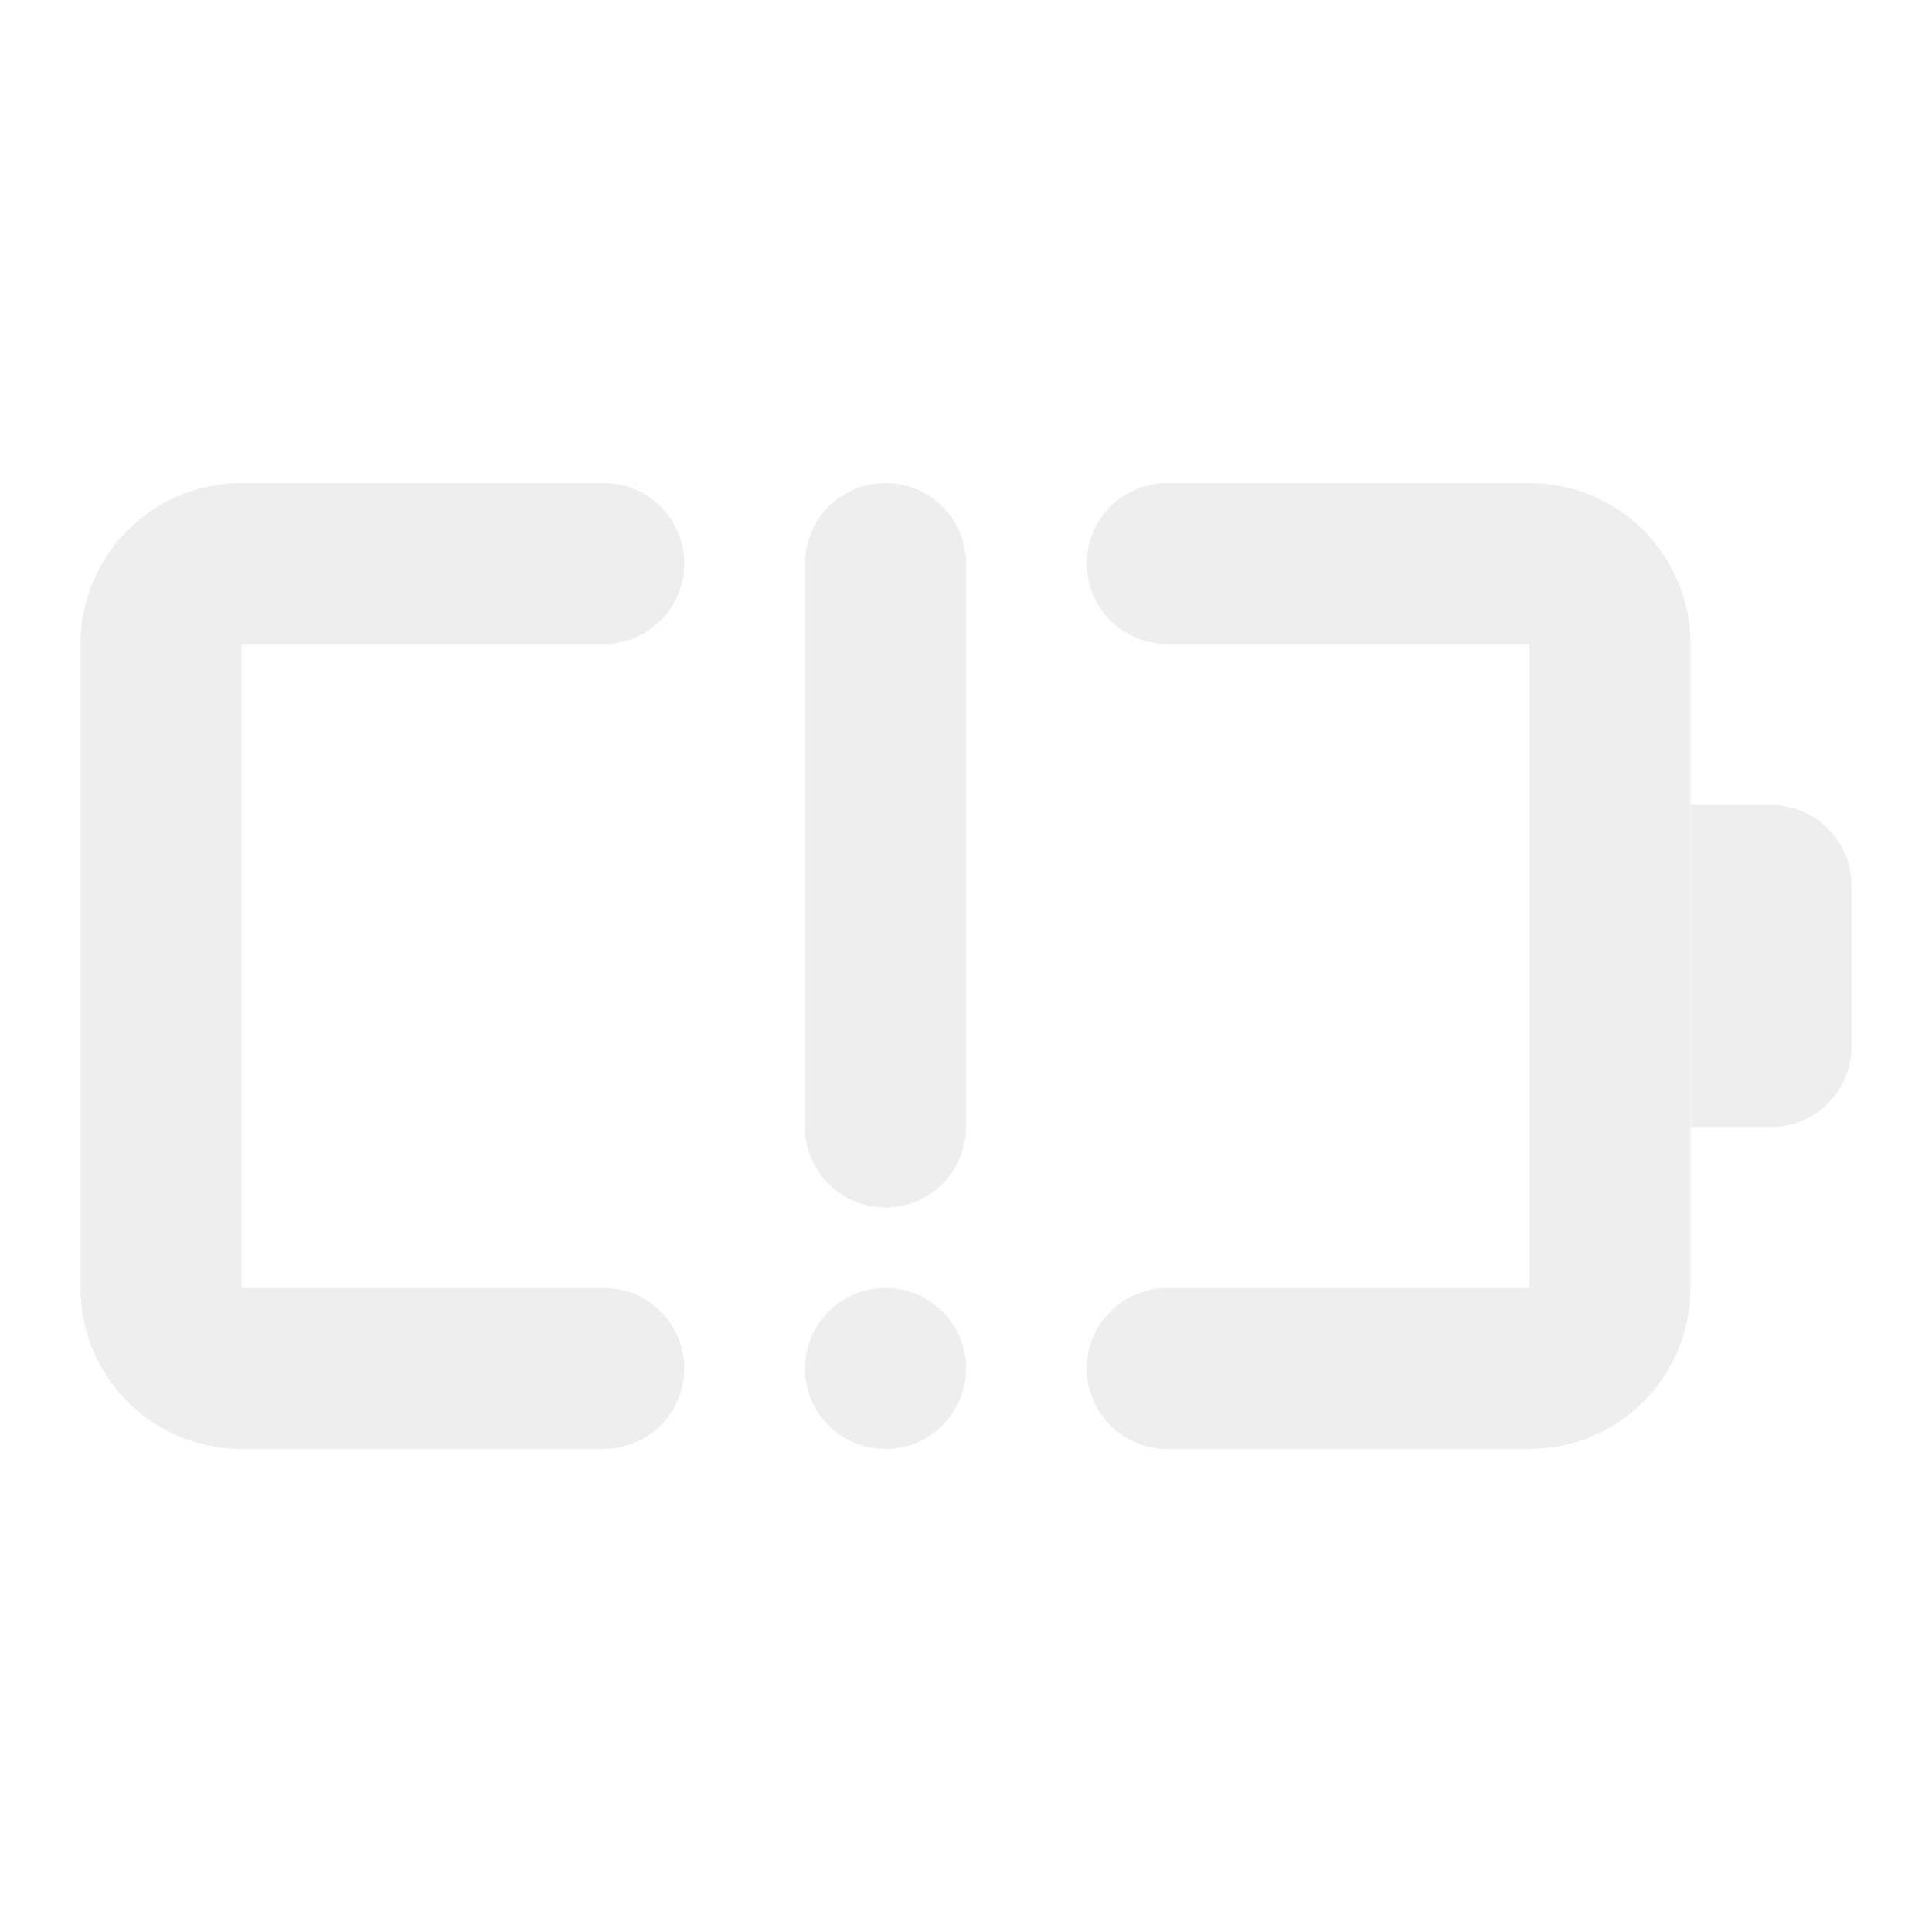
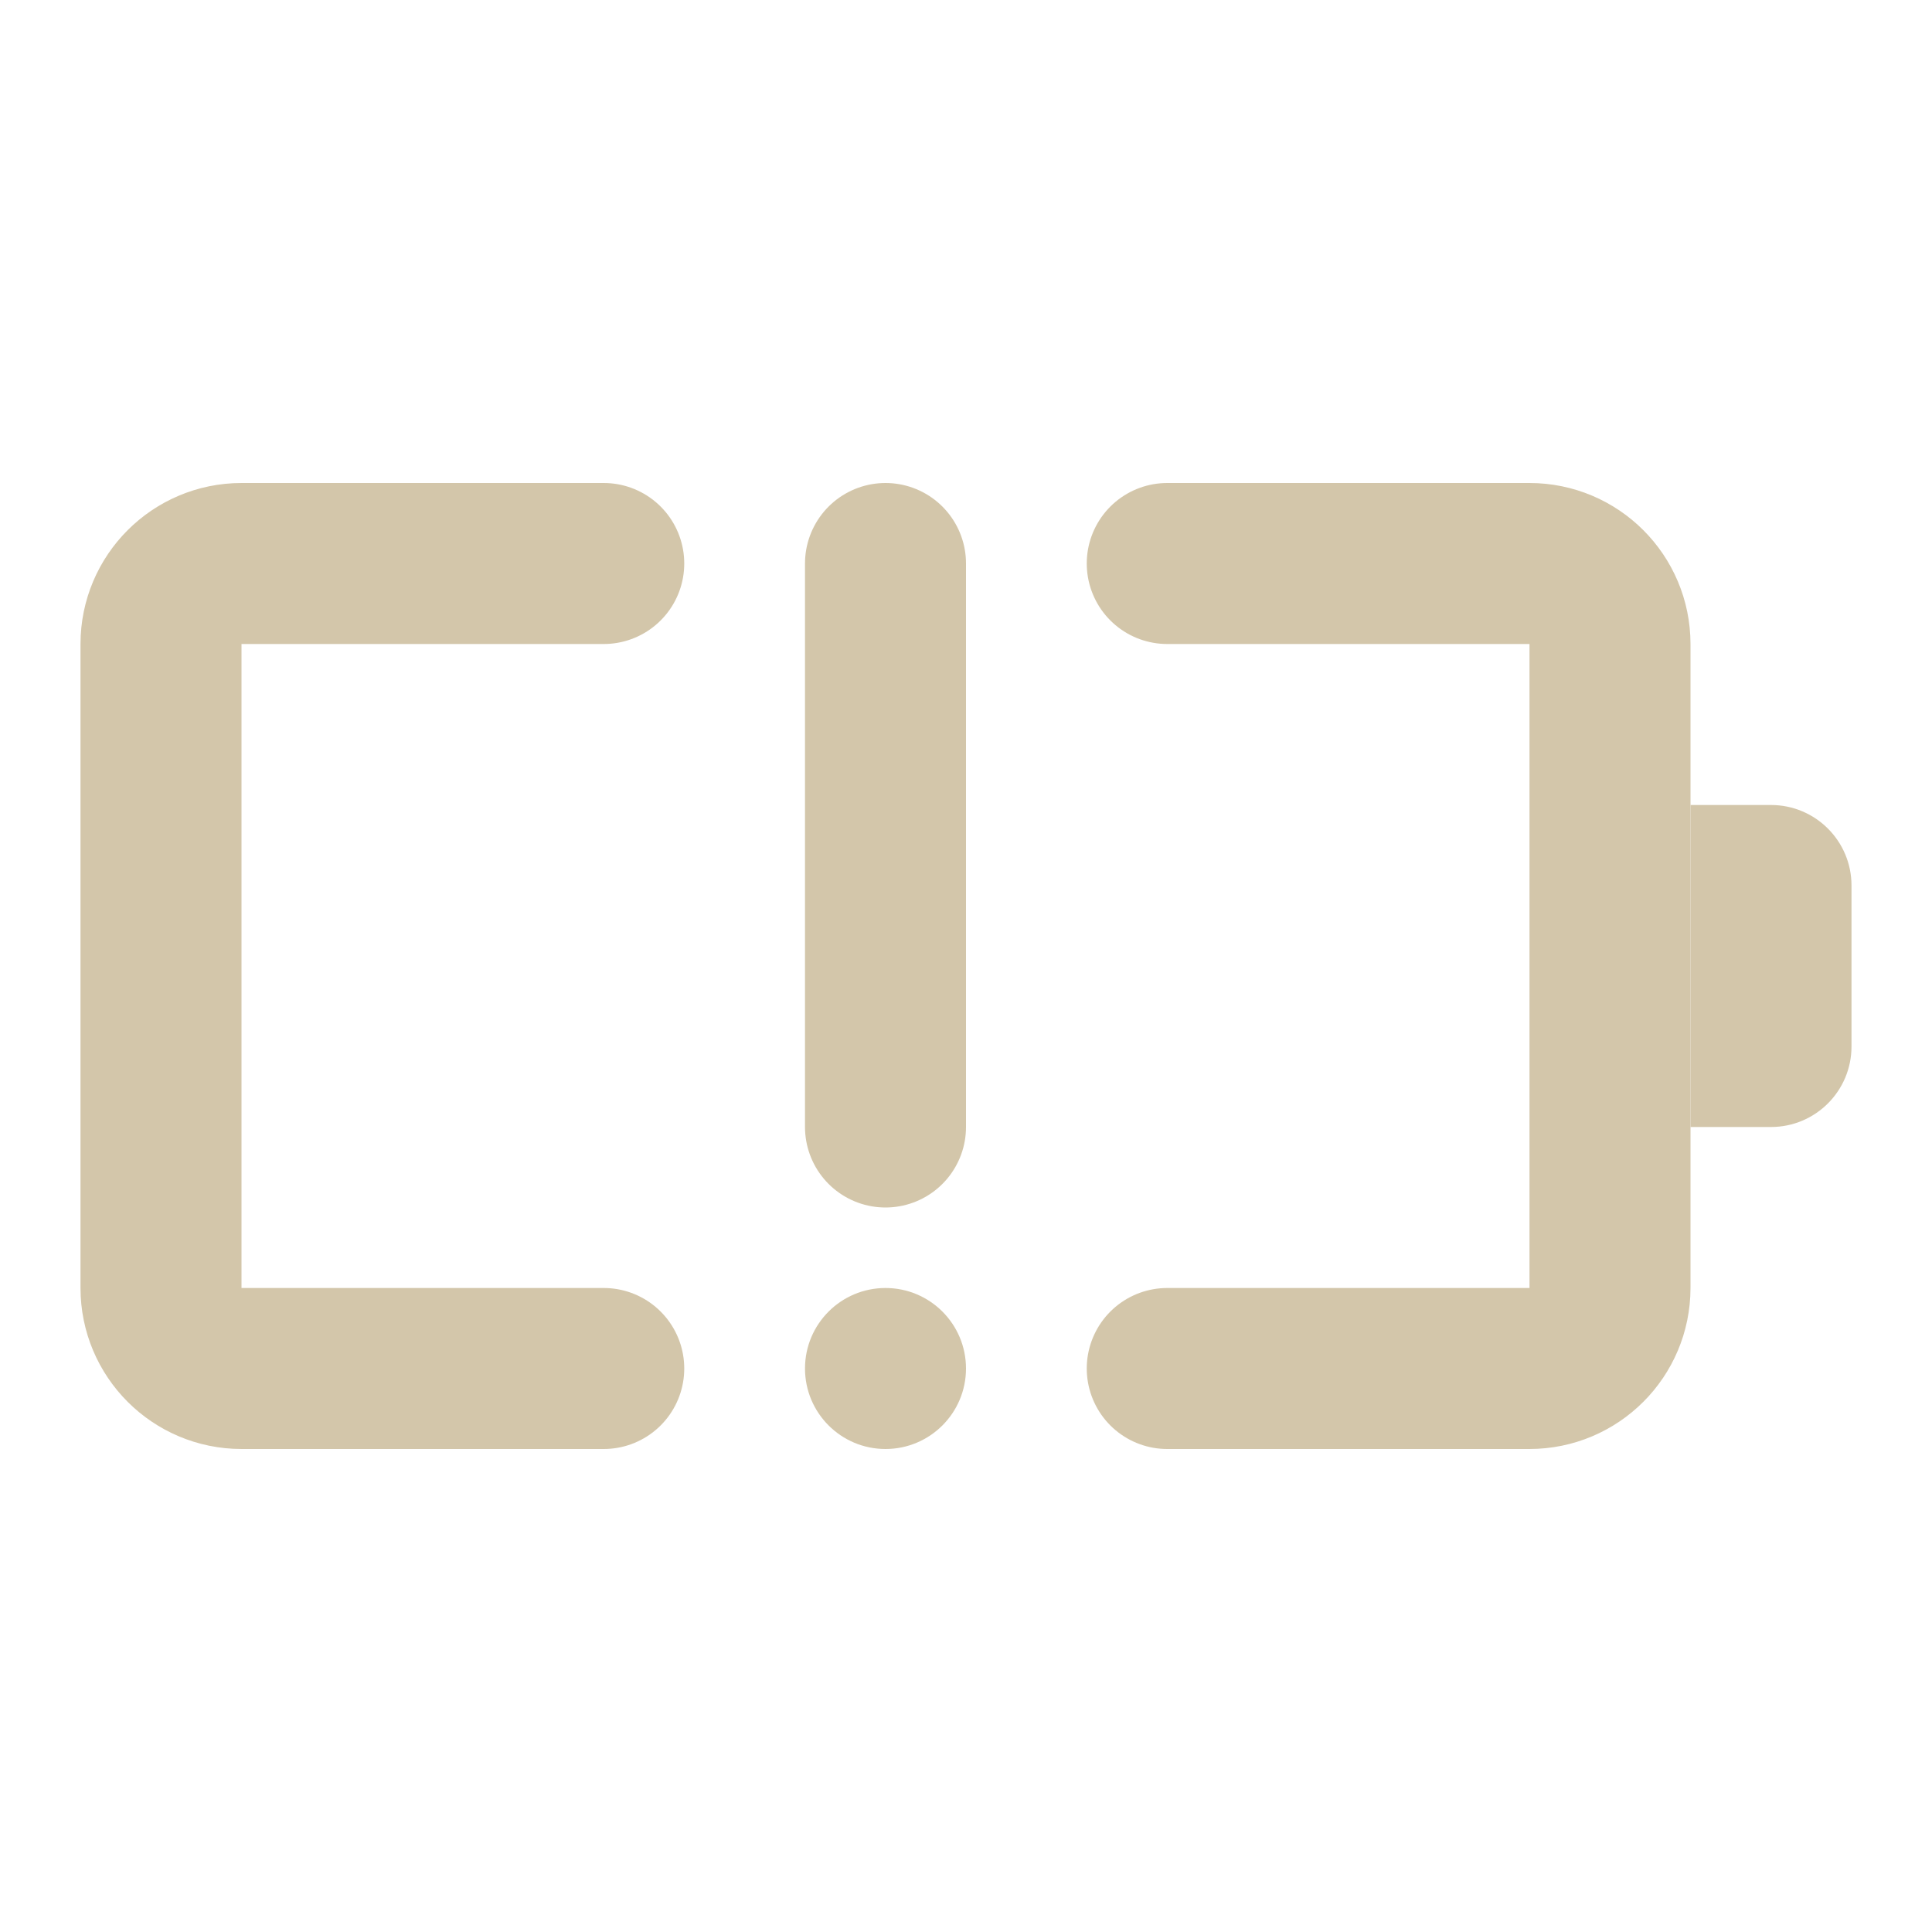
<svg xmlns="http://www.w3.org/2000/svg" width="192" height="192" viewBox="0 0 192 192">
-   <path fill="none" stroke-width="4" stroke-linecap="round" stroke-linejoin="round" stroke="rgb(93.333%, 93.333%, 93.333%)" stroke-opacity="1" stroke-miterlimit="4" d="M 15 14 L 6 14 C 4.896 14 4 14.896 4 16 L 4 32 C 4 33.104 4.896 34 6 34 L 15 34 " transform="matrix(4, 0, 0, 4, 0, 0)" />
-   <path fill="none" stroke-width="4" stroke-linecap="round" stroke-linejoin="round" stroke="rgb(93.333%, 93.333%, 93.333%)" stroke-opacity="1" stroke-miterlimit="4" d="M 29 34 L 38 34 C 39.104 34 40 33.104 40 32 L 40 16 C 40 14.896 39.104 14 38 14 L 29 14 " transform="matrix(4, 0, 0, 4, 0, 0)" />
-   <path fill-rule="nonzero" fill="rgb(93.333%, 93.333%, 93.333%)" fill-opacity="1" d="M 168 80 L 176 80 C 180.418 80 184 83.582 184 88 L 184 104 C 184 108.418 180.418 112 176 112 L 168 112 Z M 168 80 " />
-   <path fill="none" stroke-width="4" stroke-linecap="round" stroke-linejoin="round" stroke="rgb(93.333%, 93.333%, 93.333%)" stroke-opacity="1" stroke-miterlimit="4" d="M 22 28 L 22 14 " transform="matrix(4, 0, 0, 4, 0, 0)" />
-   <path fill-rule="nonzero" fill="rgb(93.333%, 93.333%, 93.333%)" fill-opacity="1" d="M 88 128 C 83.582 128 80 131.582 80 136 C 80 140.418 83.582 144 88 144 C 92.418 144 96 140.418 96 136 C 96 131.582 92.418 128 88 128 Z M 88 128 " />
+   <path fill="none" stroke-width="4" stroke-linecap="round" stroke-linejoin="round" stroke="#D3C6AA" stroke-opacity="1" stroke-miterlimit="4" d="M 15 14 L 6 14 C 4.896 14 4 14.896 4 16 L 4 32 C 4 33.104 4.896 34 6 34 L 15 34 " transform="matrix(4, 0, 0, 4, 0, 0)" />
+   <path fill="none" stroke-width="4" stroke-linecap="round" stroke-linejoin="round" stroke="#D3C6AA" stroke-opacity="1" stroke-miterlimit="4" d="M 29 34 L 38 34 C 39.104 34 40 33.104 40 32 L 40 16 C 40 14.896 39.104 14 38 14 L 29 14 " transform="matrix(4, 0, 0, 4, 0, 0)" />
+   <path fill-rule="nonzero" fill="#D3C6AA" fill-opacity="1" d="M 168 80 L 176 80 C 180.418 80 184 83.582 184 88 L 184 104 C 184 108.418 180.418 112 176 112 L 168 112 Z M 168 80 " />
+   <path fill="none" stroke-width="4" stroke-linecap="round" stroke-linejoin="round" stroke="#D3C6AA" stroke-opacity="1" stroke-miterlimit="4" d="M 22 28 L 22 14 " transform="matrix(4, 0, 0, 4, 0, 0)" />
+   <path fill-rule="nonzero" fill="#D3C6AA" fill-opacity="1" d="M 88 128 C 83.582 128 80 131.582 80 136 C 80 140.418 83.582 144 88 144 C 92.418 144 96 140.418 96 136 C 96 131.582 92.418 128 88 128 Z M 88 128 " />
</svg>
